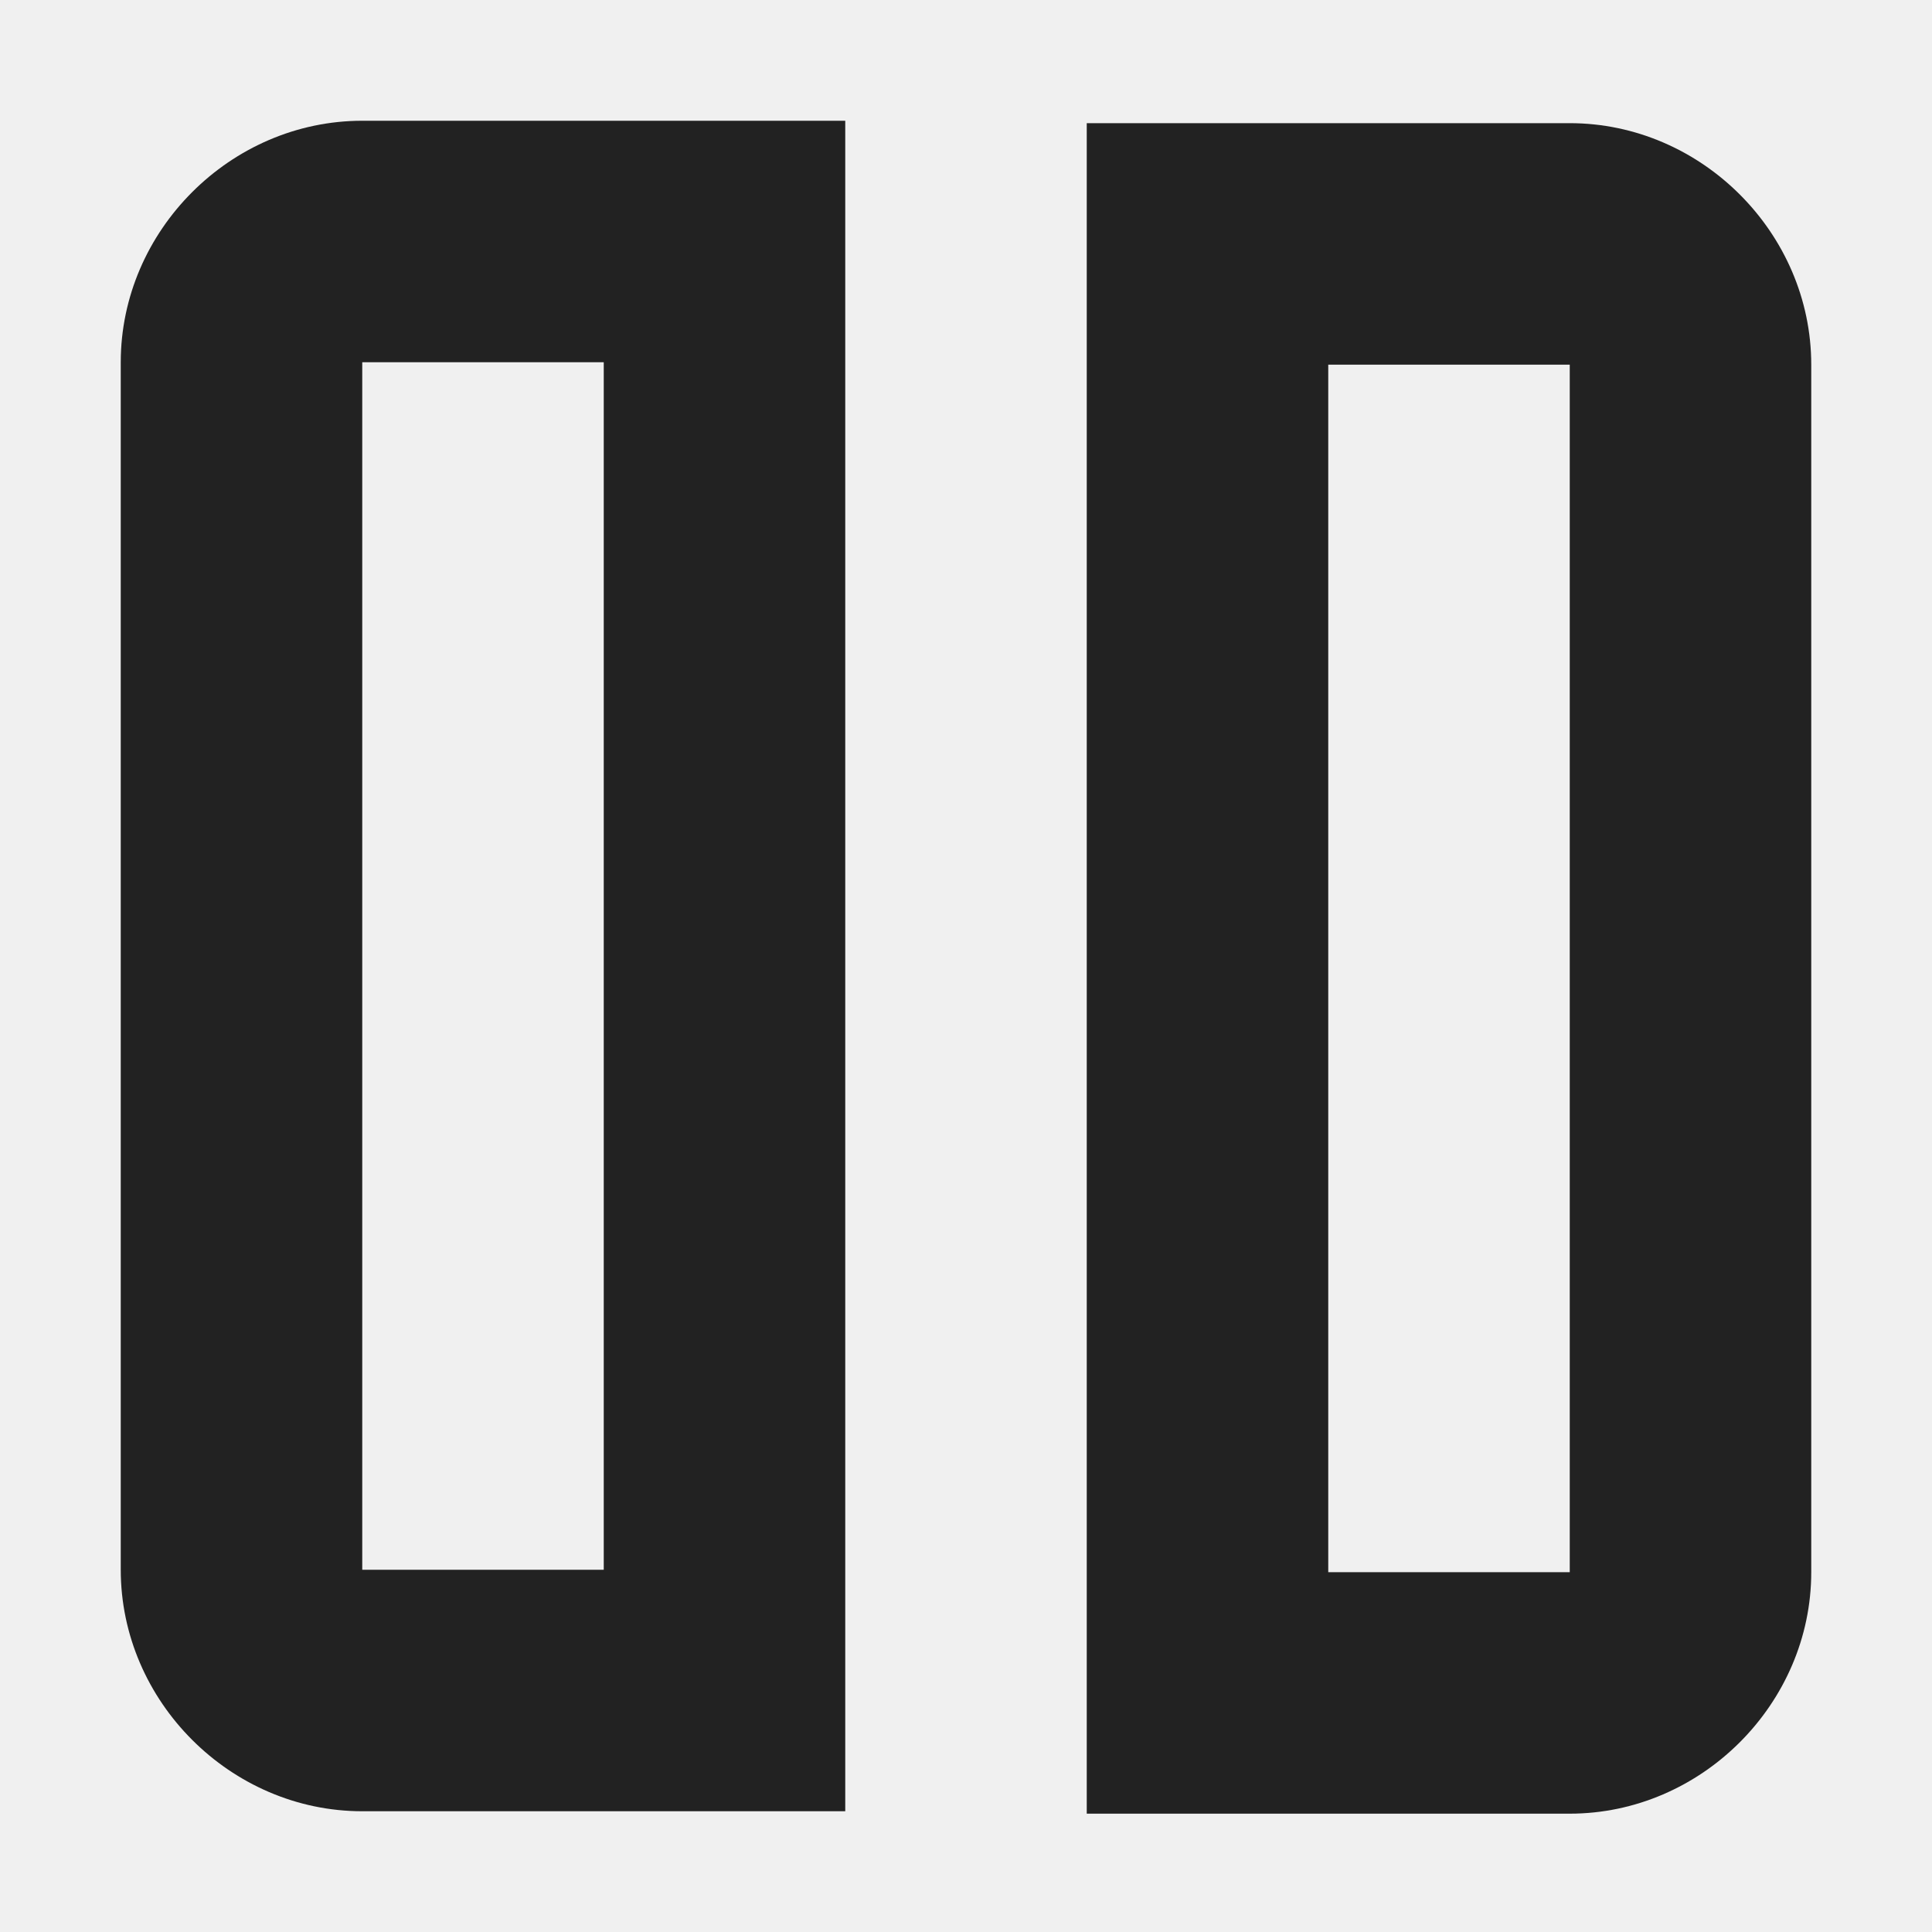
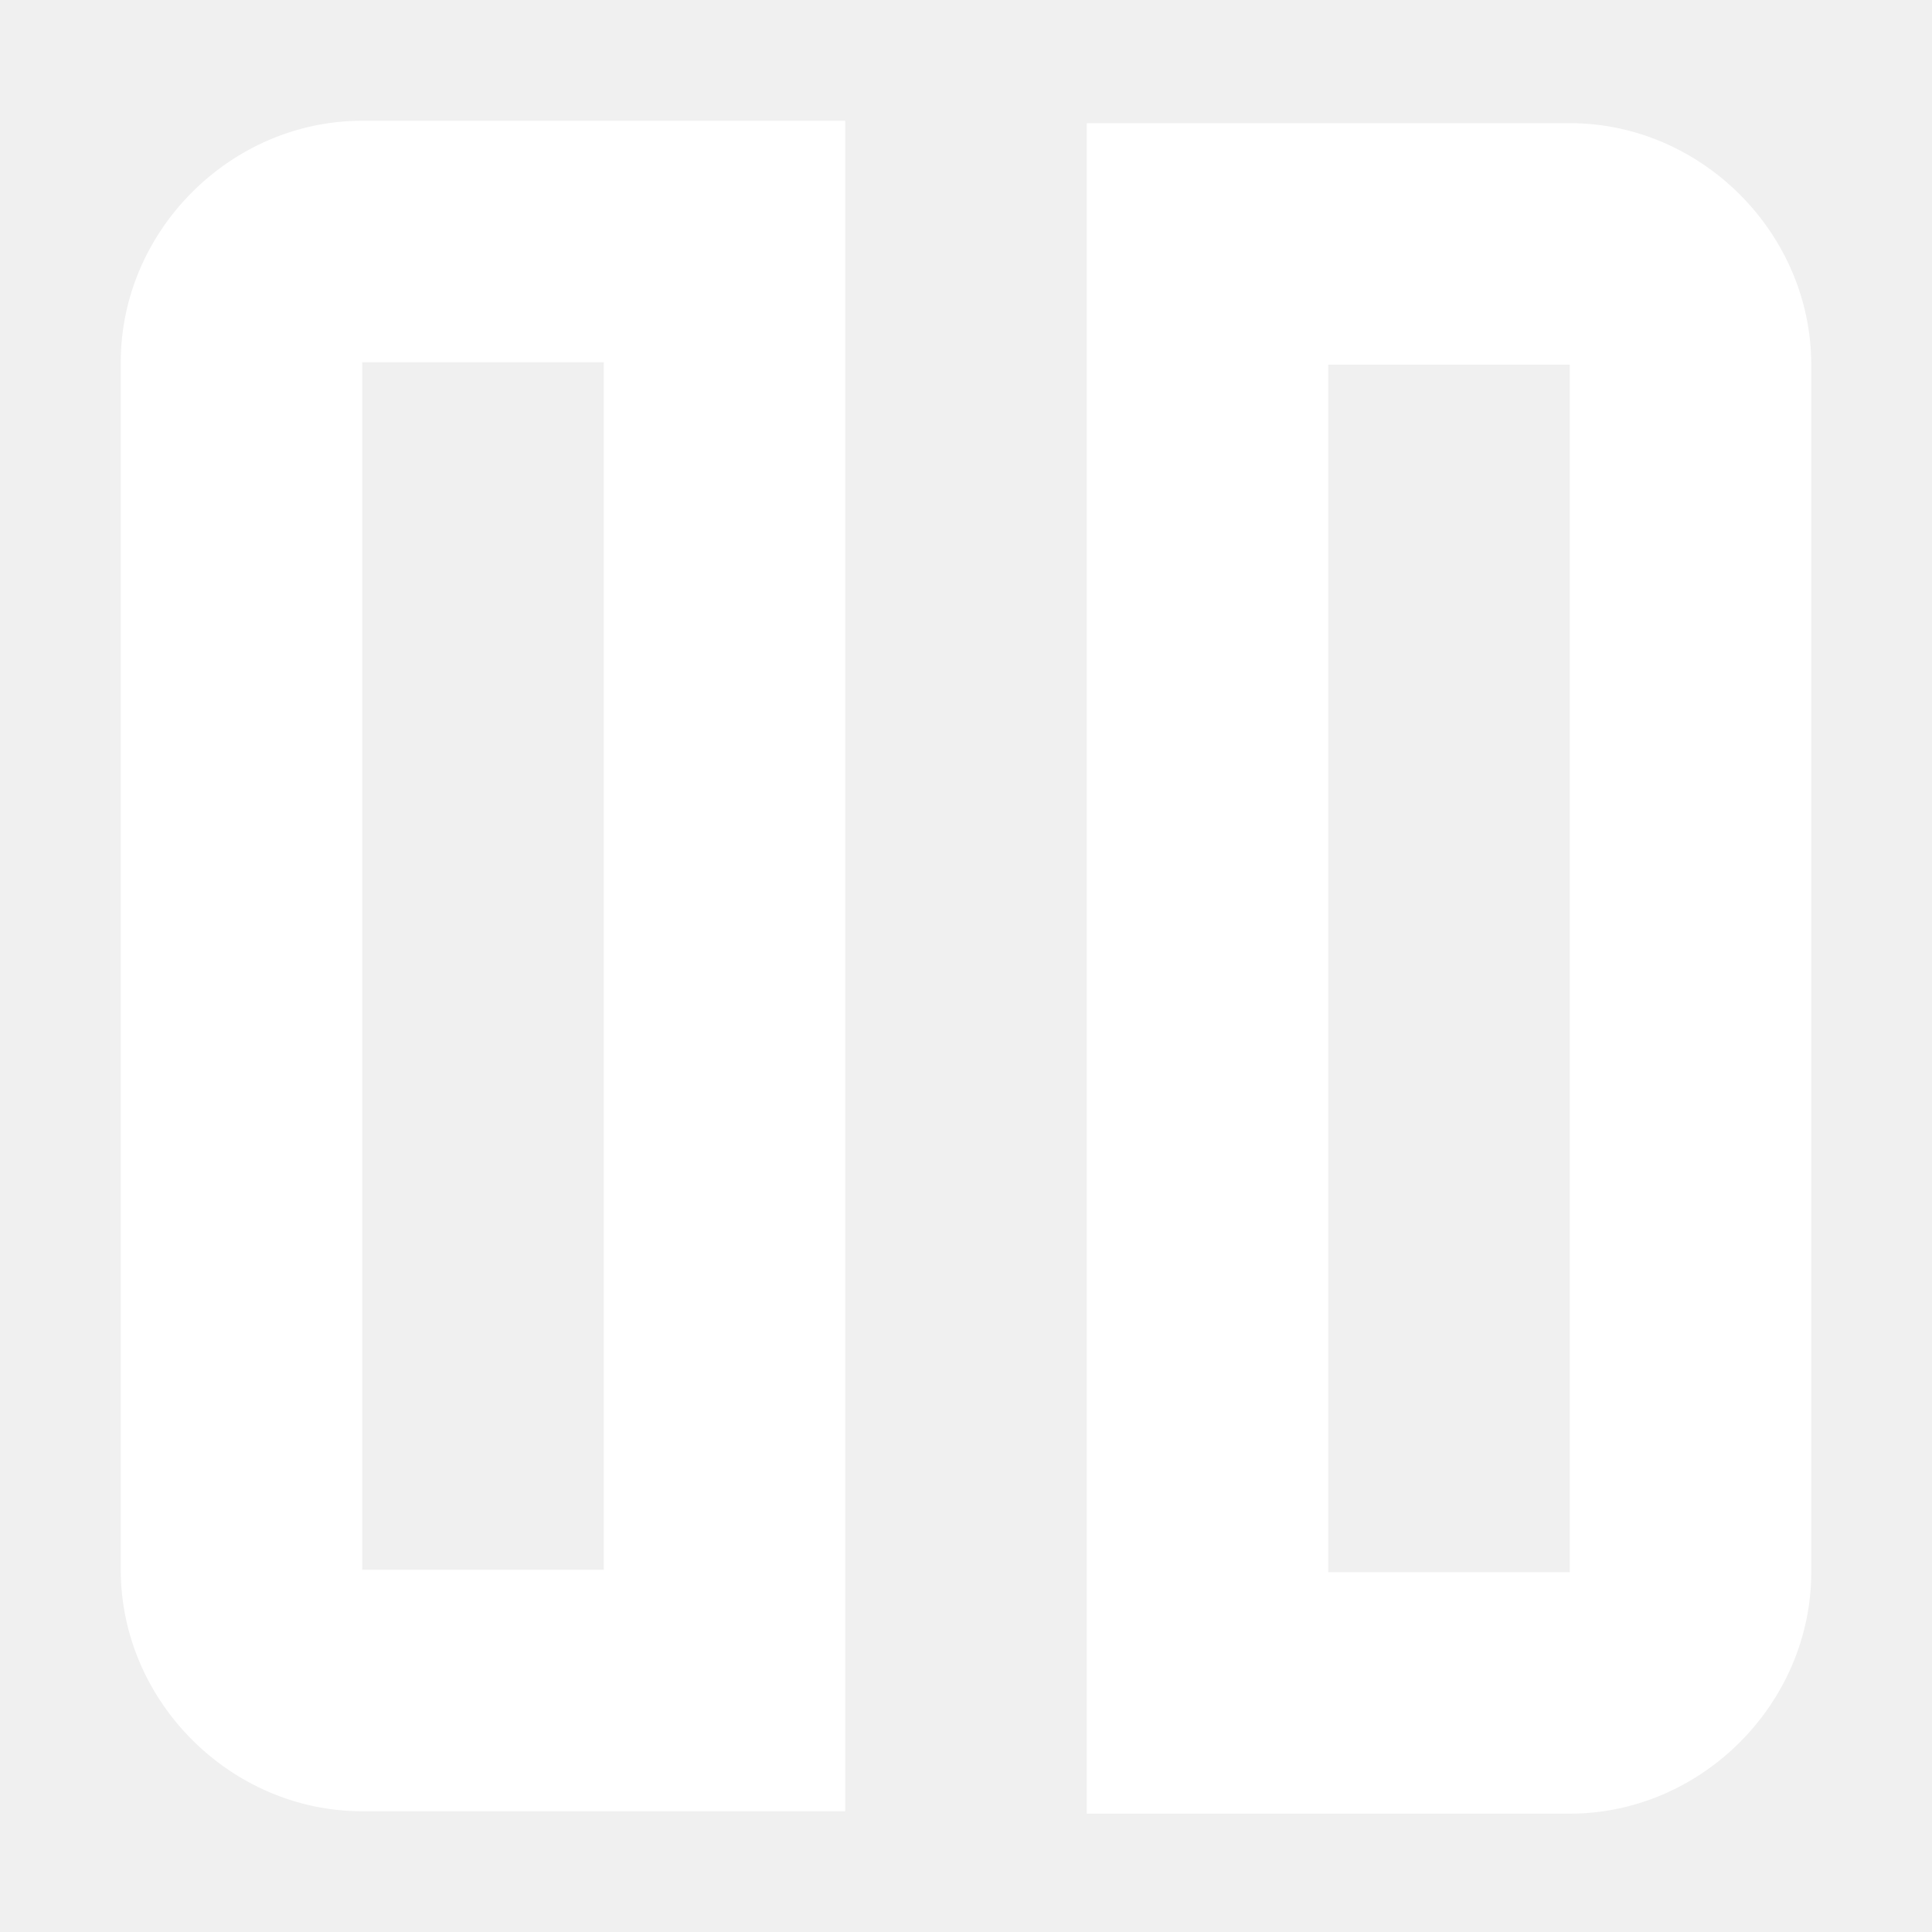
<svg xmlns="http://www.w3.org/2000/svg" width="16" height="16" viewBox="0 0 16 16" fill="none">
-   <path fill-rule="evenodd" clip-rule="evenodd" d="M15 3.02C15 1.93 14.09 1.02 13 1.02H9V3.02V13.02V15.02H13C14.09 15.02 15 14.109 15 13.02V7.995V3.02ZM13 3.02V7.995V13.02H11V3.02H13Z" fill="#222222" />
-   <path fill-rule="evenodd" clip-rule="evenodd" d="M1 3C1 1.91 1.91 1 3 1H7V3V13V15H3C1.91 15 1 14.09 1 13V7.975V3ZM3 3V7.975V13H5V3H3Z" fill="#222222" />
+   <path fill-rule="evenodd" clip-rule="evenodd" d="M15 3.02C15 1.93 14.09 1.02 13 1.02H9V3.02V13.02V15.02H13C14.09 15.02 15 14.109 15 13.02V7.995V3.02ZM13 3.02V7.995V13.02H11V3.02H13Z" fill="#FFFFFF" />
+   <path fill-rule="evenodd" clip-rule="evenodd" d="M1 3C1 1.91 1.91 1 3 1H7V3V13V15H3C1.91 15 1 14.09 1 13V7.975V3ZM3 3V7.975V13H5V3H3Z" fill="#FFFFFF" />
</svg>
